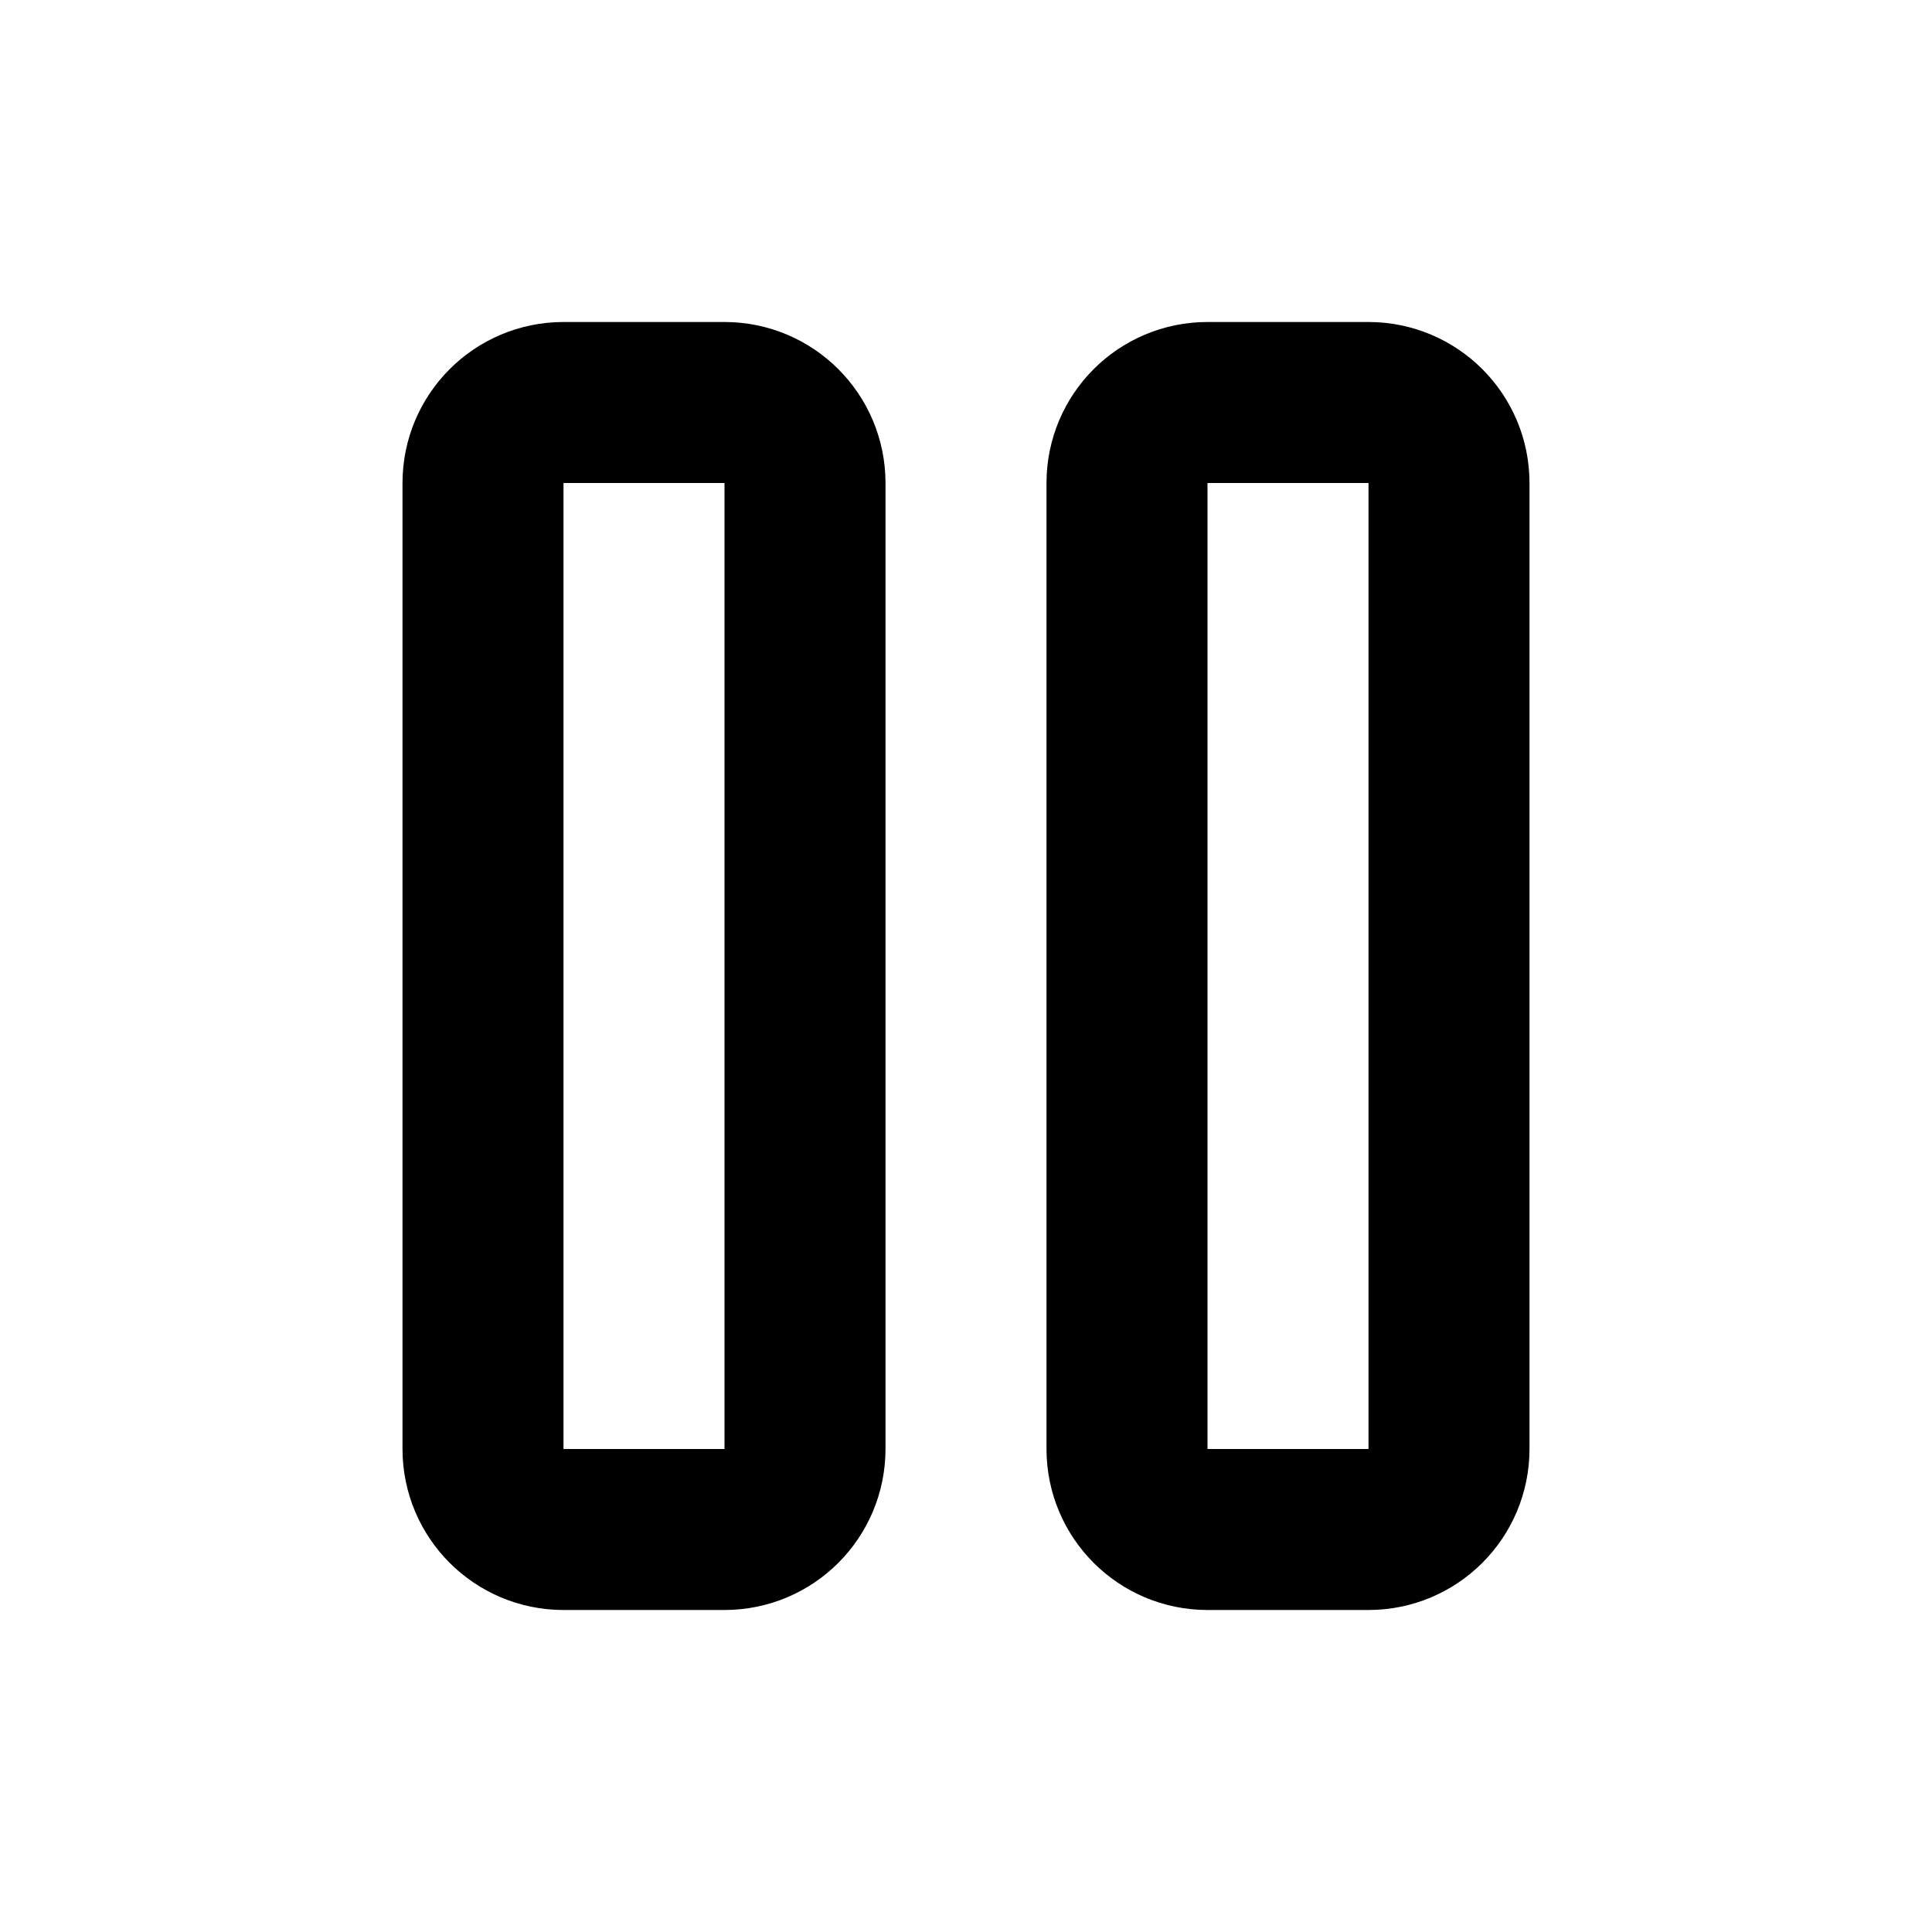
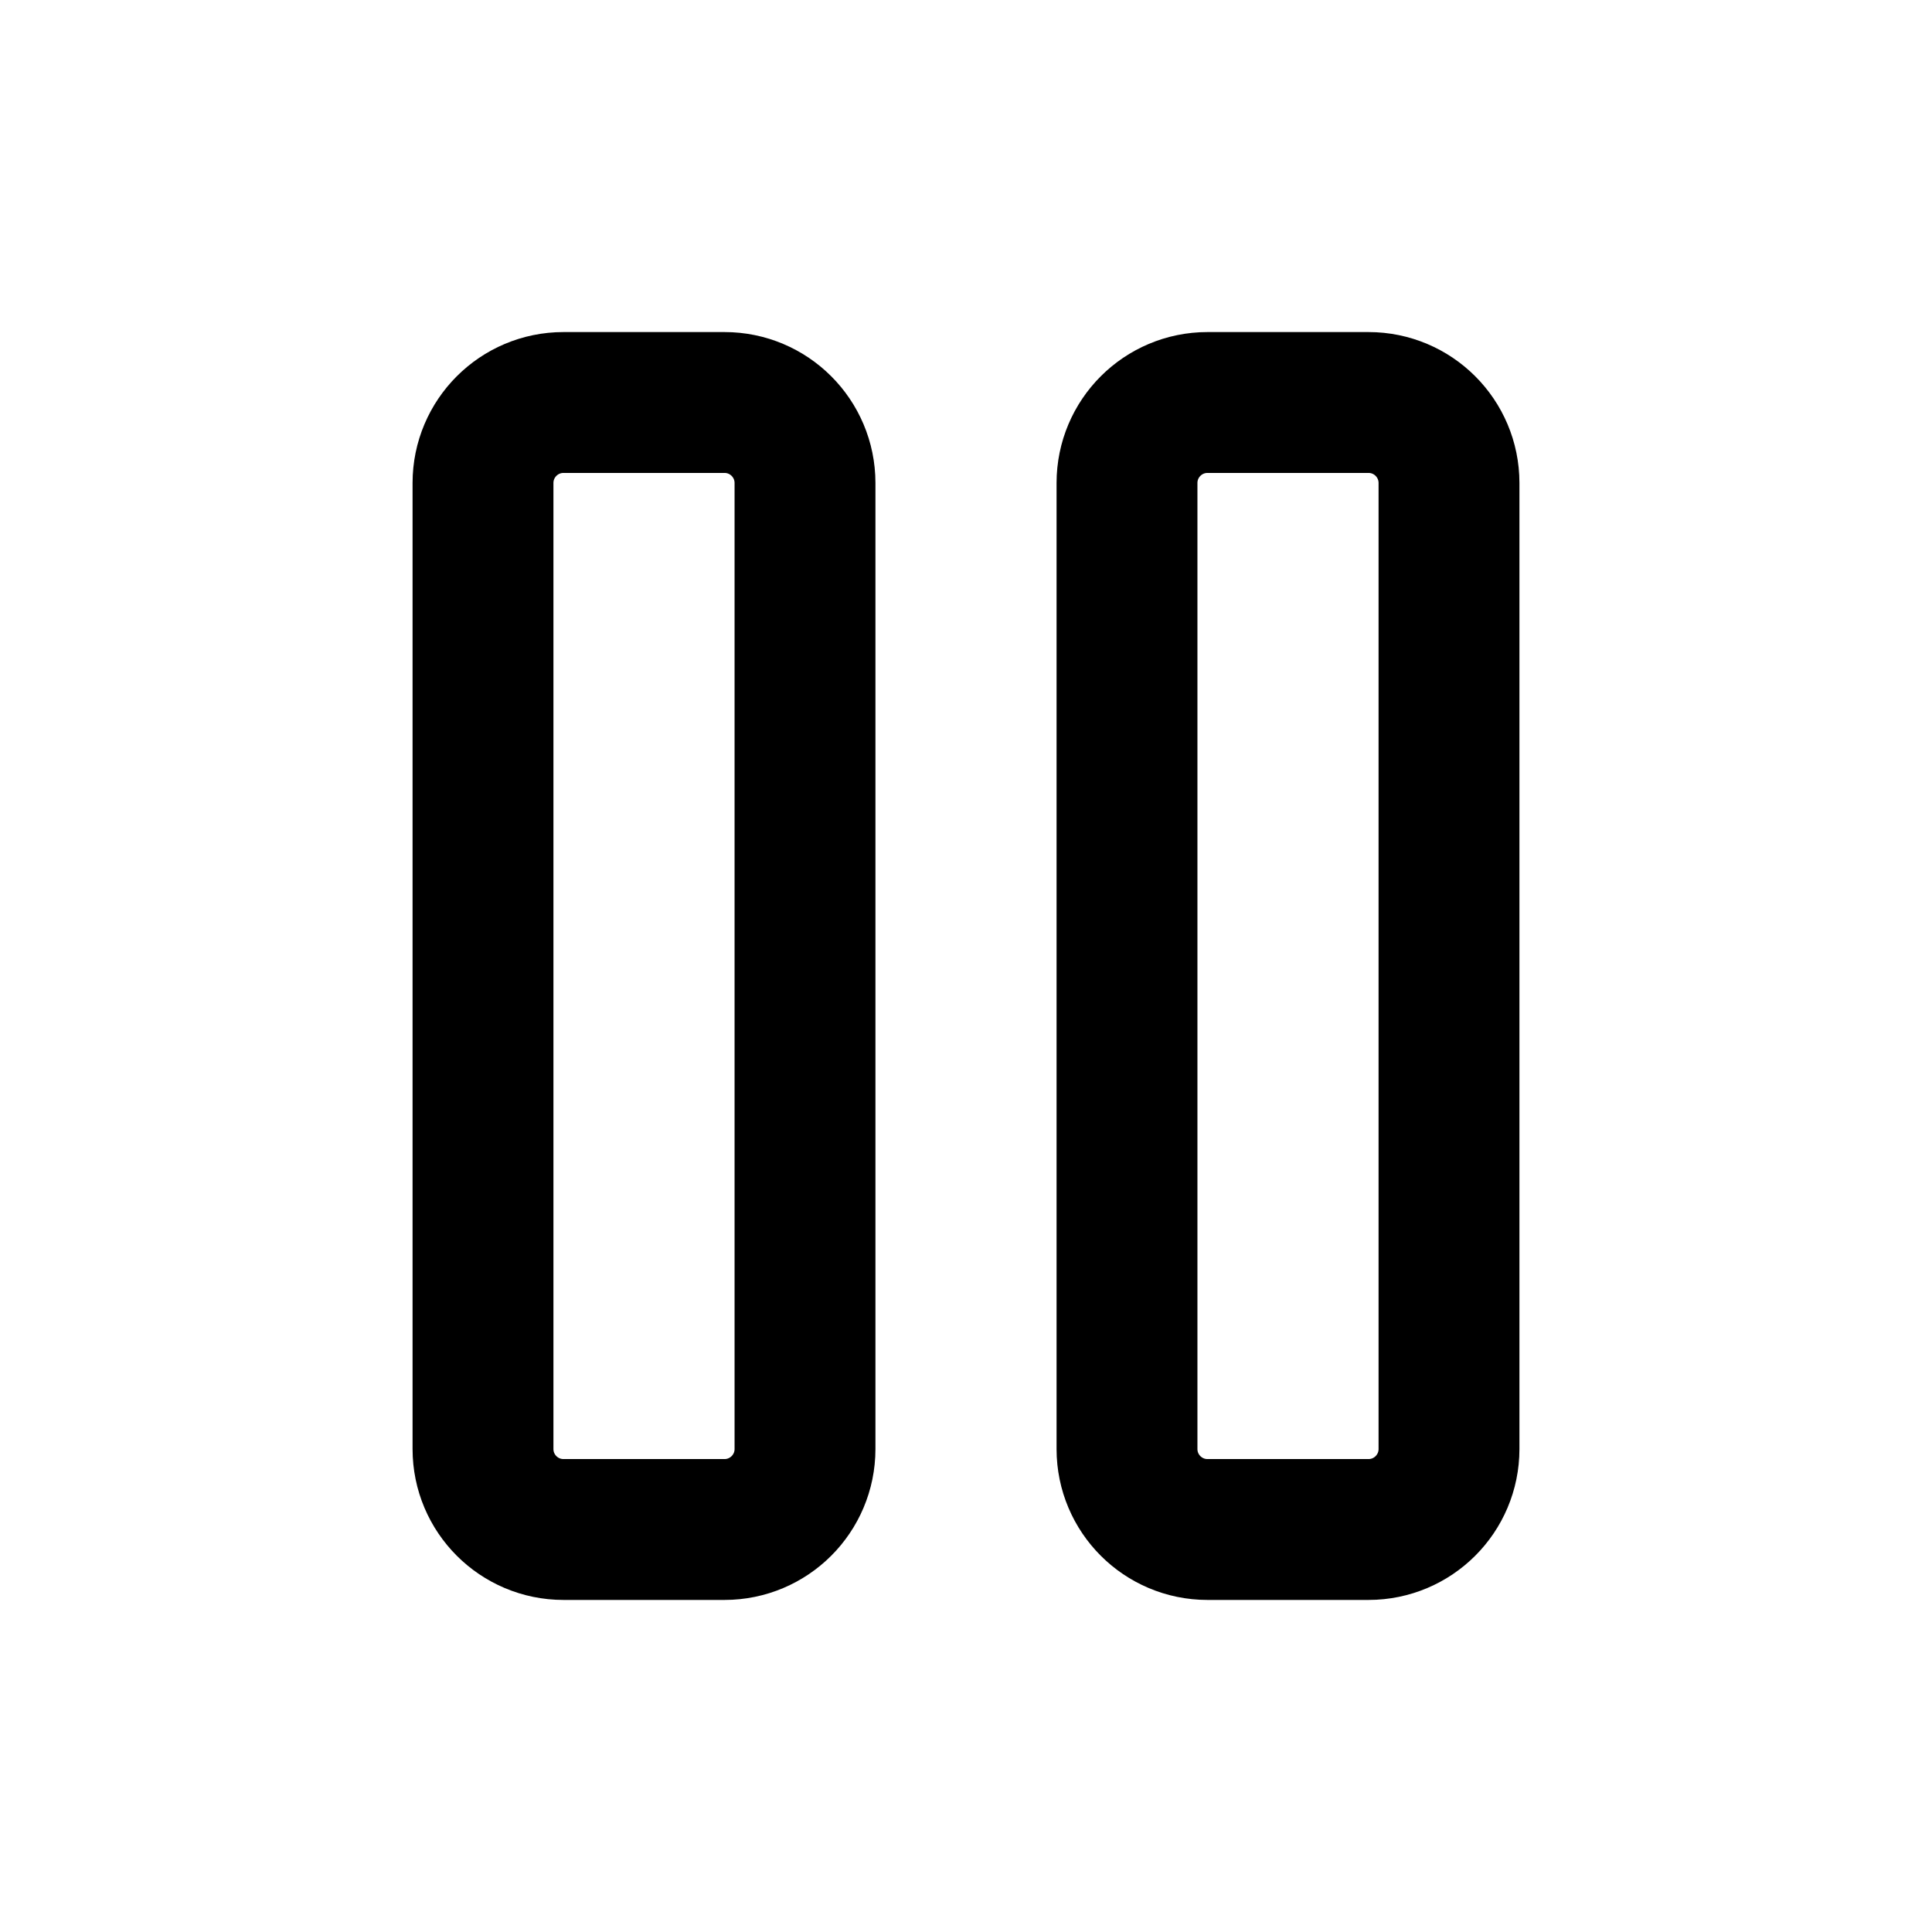
- <svg xmlns="http://www.w3.org/2000/svg" width="24" height="24" viewBox="0 0 24 24" fill="none" stroke="black" stroke-width="2" stroke-linecap="round" stroke-linejoin="round">
-   <path d="M6 5m0 1a1 1 0 0 1 1 -1h2a1 1 0 0 1 1 1v12a1 1 0 0 1 -1 1h-2a1 1 0 0 1 -1 -1z" />
-   <path d="M14 5m0 1a1 1 0 0 1 1 -1h2a1 1 0 0 1 1 1v12a1 1 0 0 1 -1 1h-2a1 1 0 0 1 -1 -1z" />
+ <svg xmlns="http://www.w3.org/2000/svg" width="24" height="24" viewBox="0 0 24 24" fill="none" stroke="currentColor" stroke-width="1.75" stroke-linecap="round" stroke-linejoin="round" class="icon icon-tabler icons-tabler-outline icon-tabler-player-pause">
+   <path stroke="none" d="M0 0h24v24H0z" fill="none" />
+   <path d="M6 6a1 1 0 0 1 1 -1h2a1 1 0 0 1 1 1v12a1 1 0 0 1 -1 1h-2a1 1 0 0 1 -1 -1l0 -12" />
+   <path d="M14 6a1 1 0 0 1 1 -1h2a1 1 0 0 1 1 1v12a1 1 0 0 1 -1 1h-2a1 1 0 0 1 -1 -1l0 -12" />
</svg>
